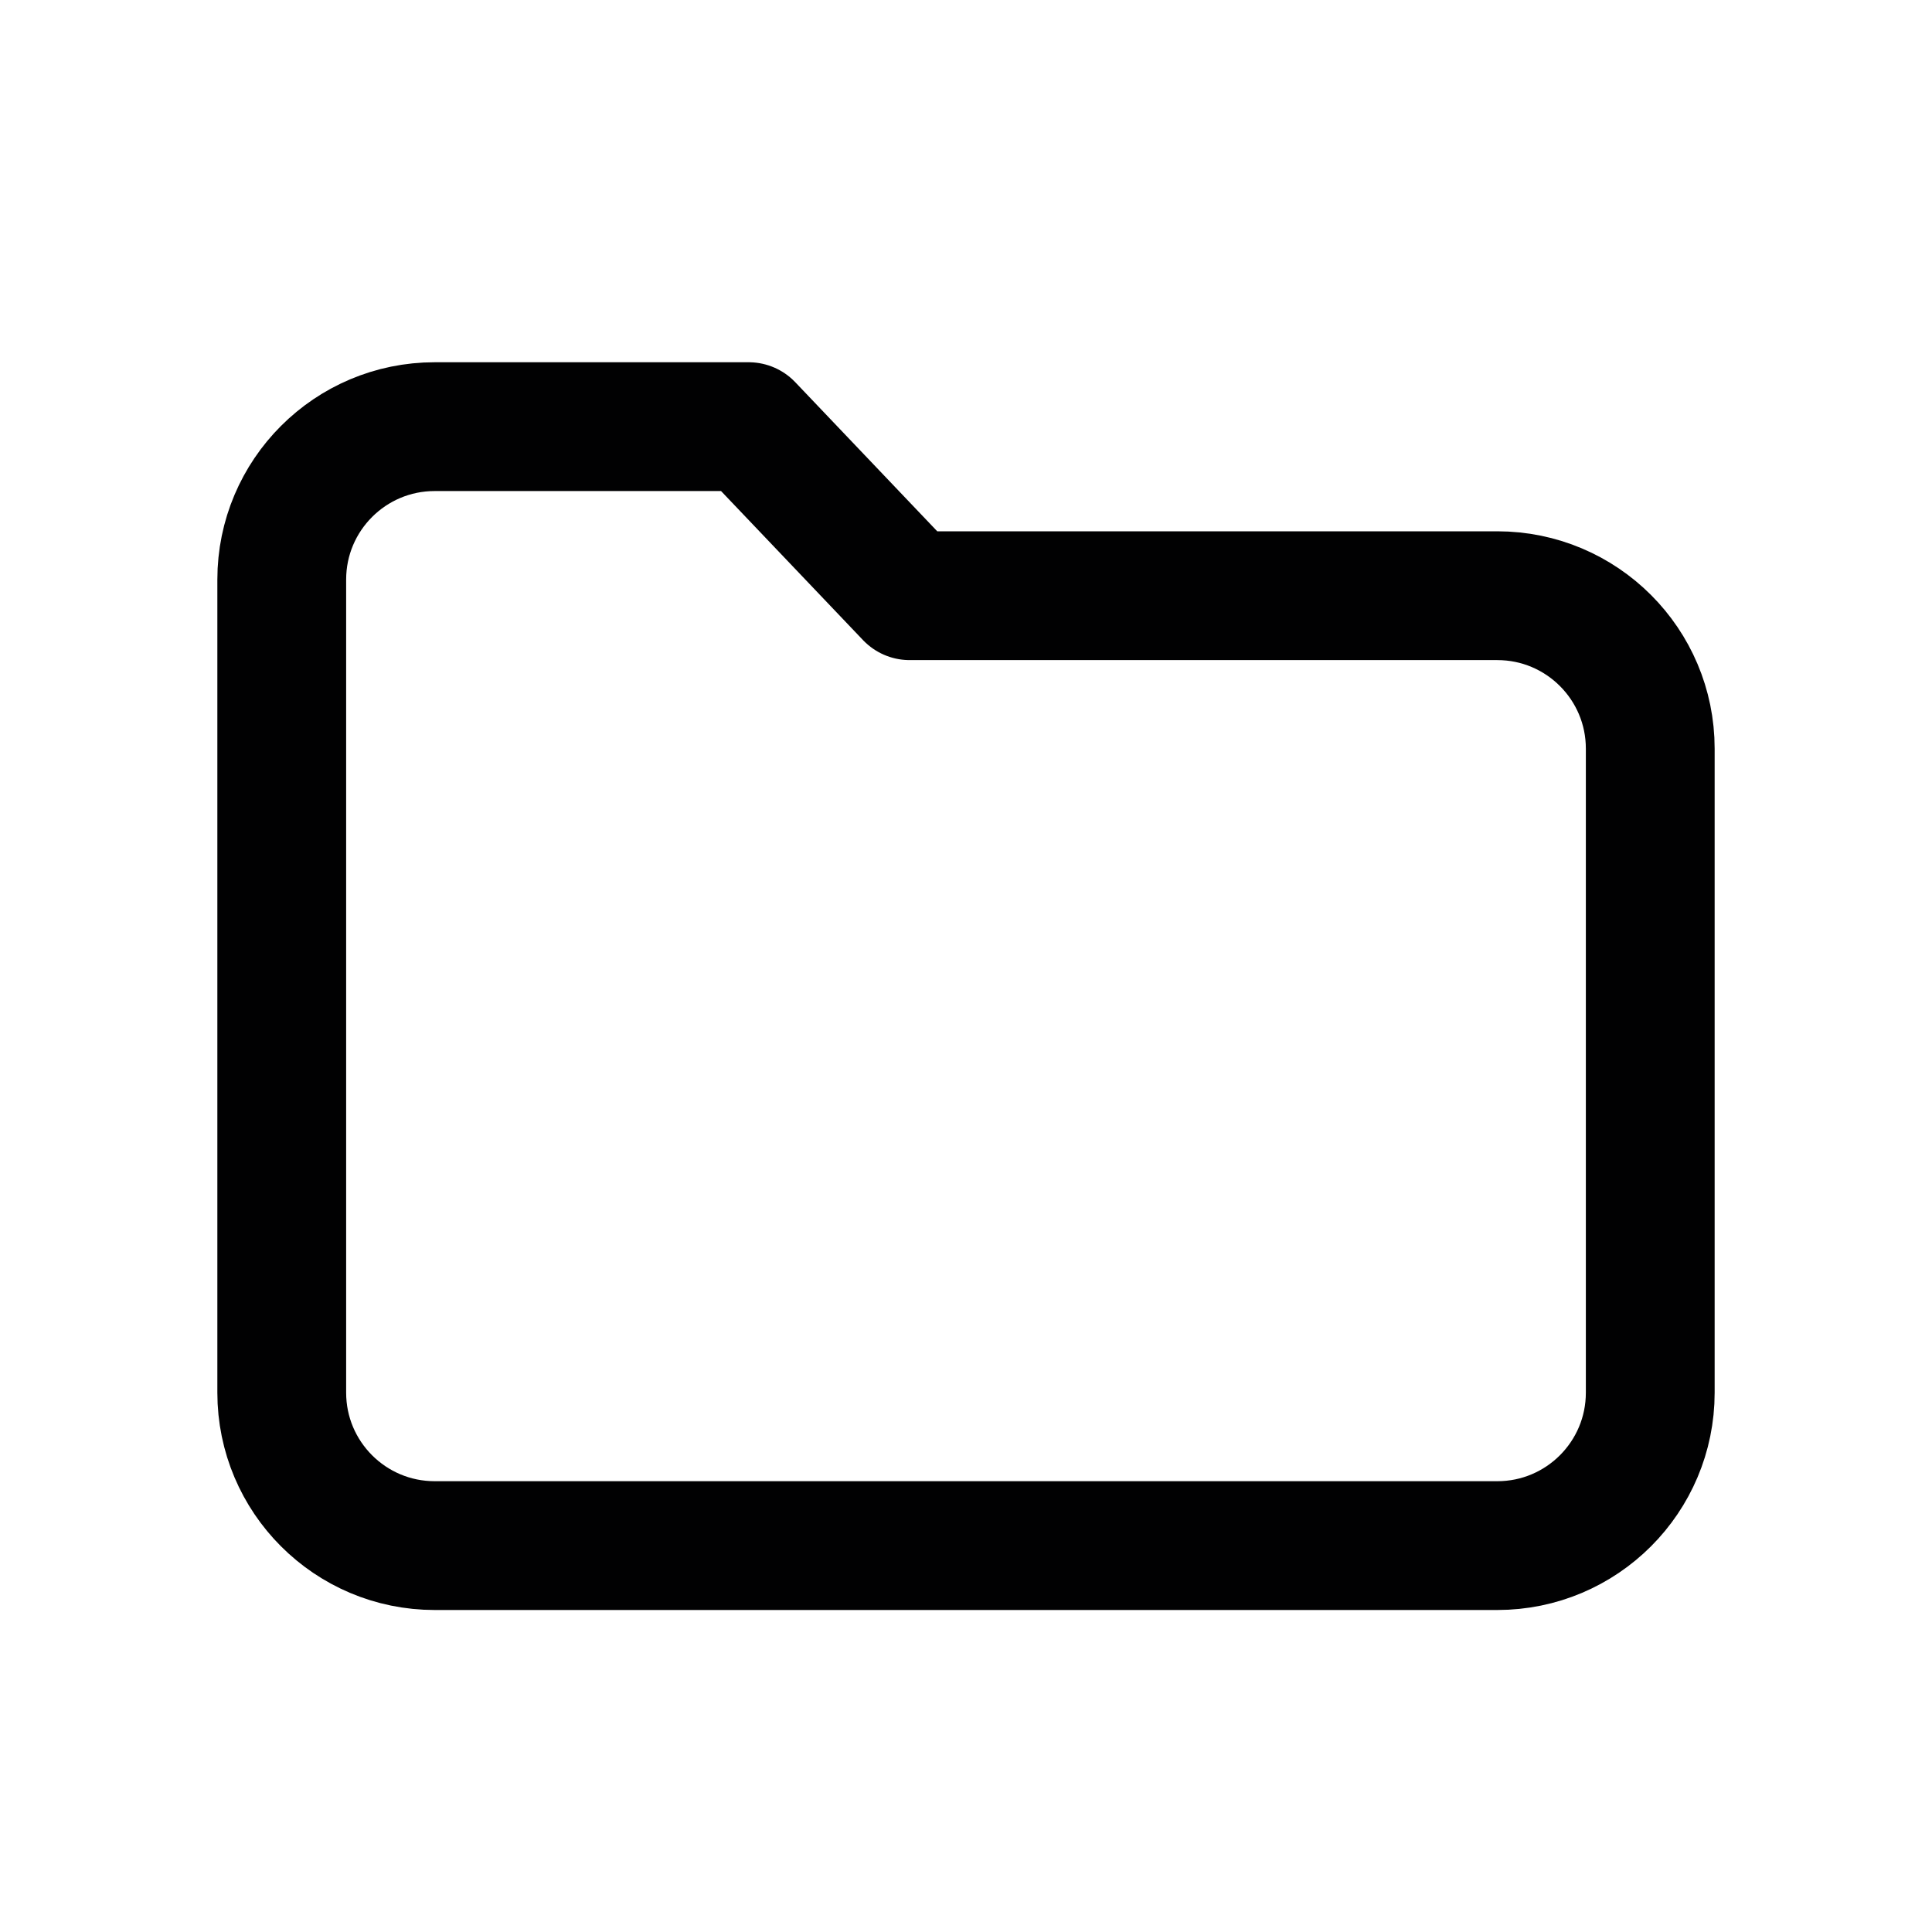
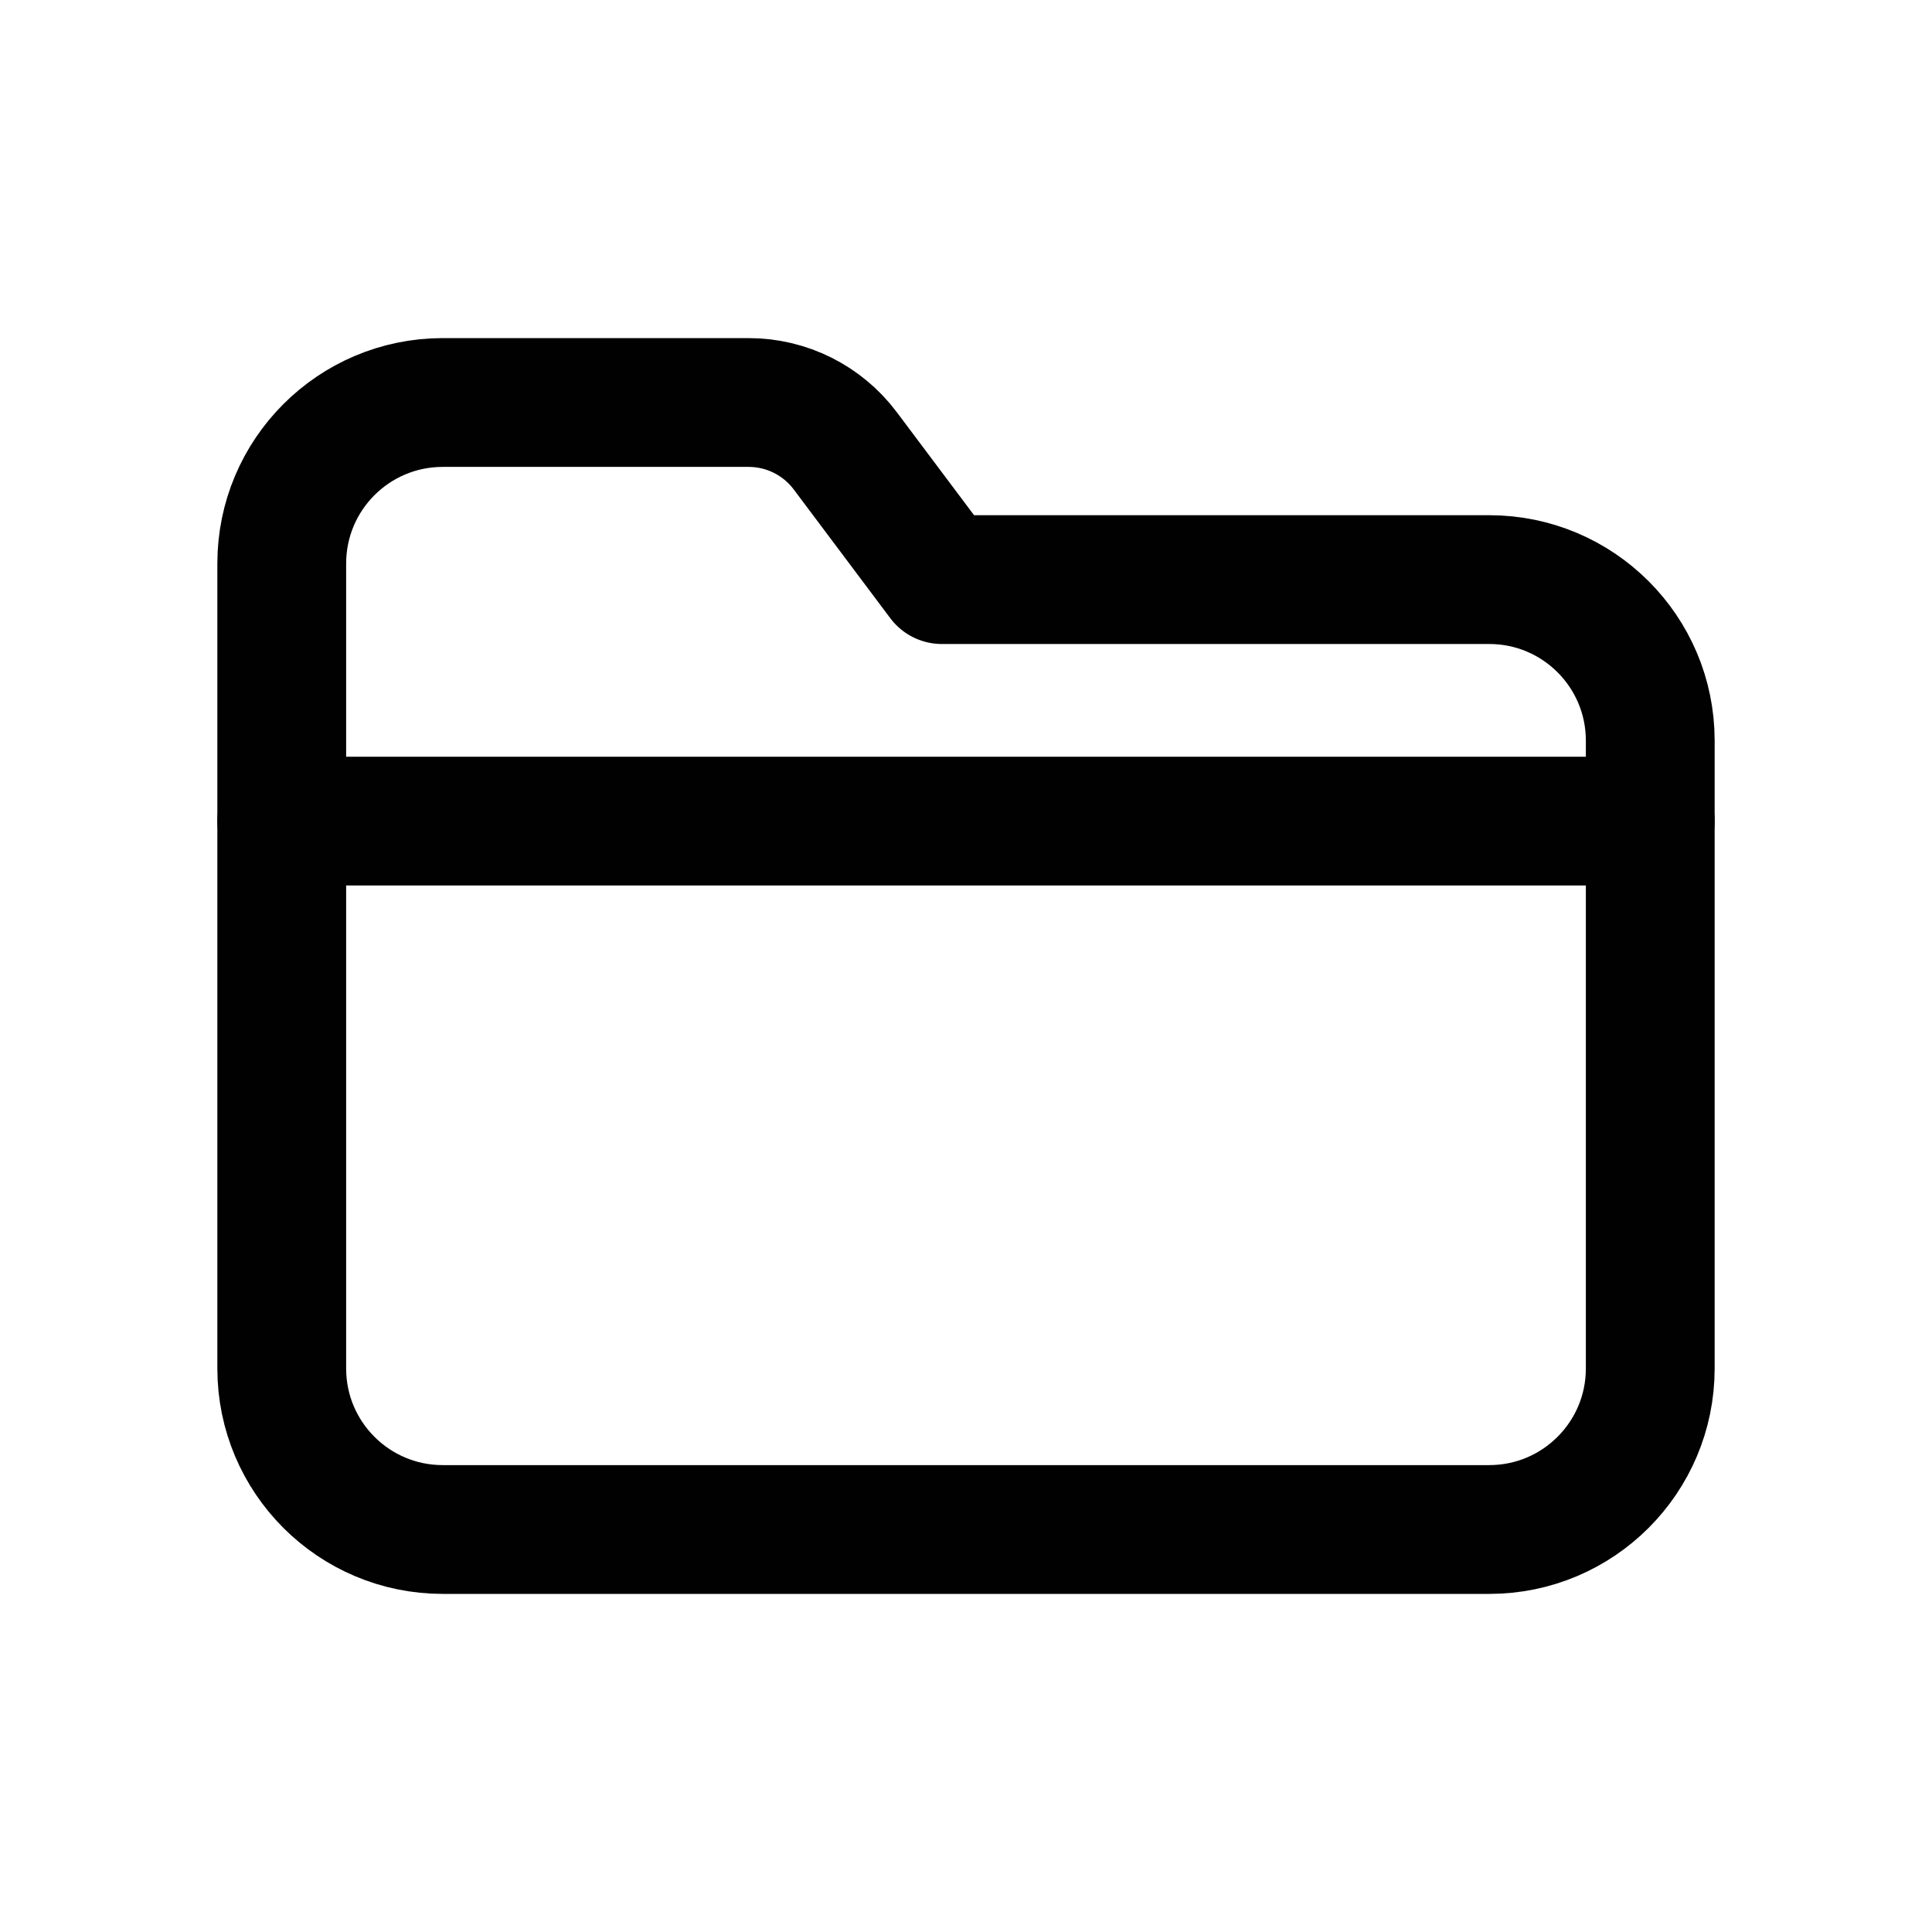
<svg xmlns="http://www.w3.org/2000/svg" width="24" height="24" viewBox="0 0 24 24" fill="none" stroke="#010102" stroke-width="1.6" stroke-linecap="round" stroke-linejoin="round" color="#E8405A">
-   <path d="M3.5 7.2a1.9 1.9 0 0 1 1.9-1.9h3.9l2 2.1h7.3a1.9 1.9 0 0 1 1.9 1.9v8a1.9 1.9 0 0 1-1.9 1.9H5.4a1.9 1.9 0 0 1-1.9-1.9z" />
+   <path d="M3.5,7a2,2 0 0,1 2,-2h3.8a1.5,1.5 0 0,1 1.2,0.6l1.2,1.6H18.5a2,2 0 0,1 2,2V17a2,2 0 0,1 -2,2h-13a2,2 0 0,1 -2,-2z" fill="none" stroke="#010102" stroke-width="1.6" stroke-linecap="round" stroke-linejoin="round" />
+   <path d="M3.5,10.2H20.5" fill="none" stroke="#010102" stroke-width="1.6" stroke-linecap="round" stroke-linejoin="round" />
</svg>
